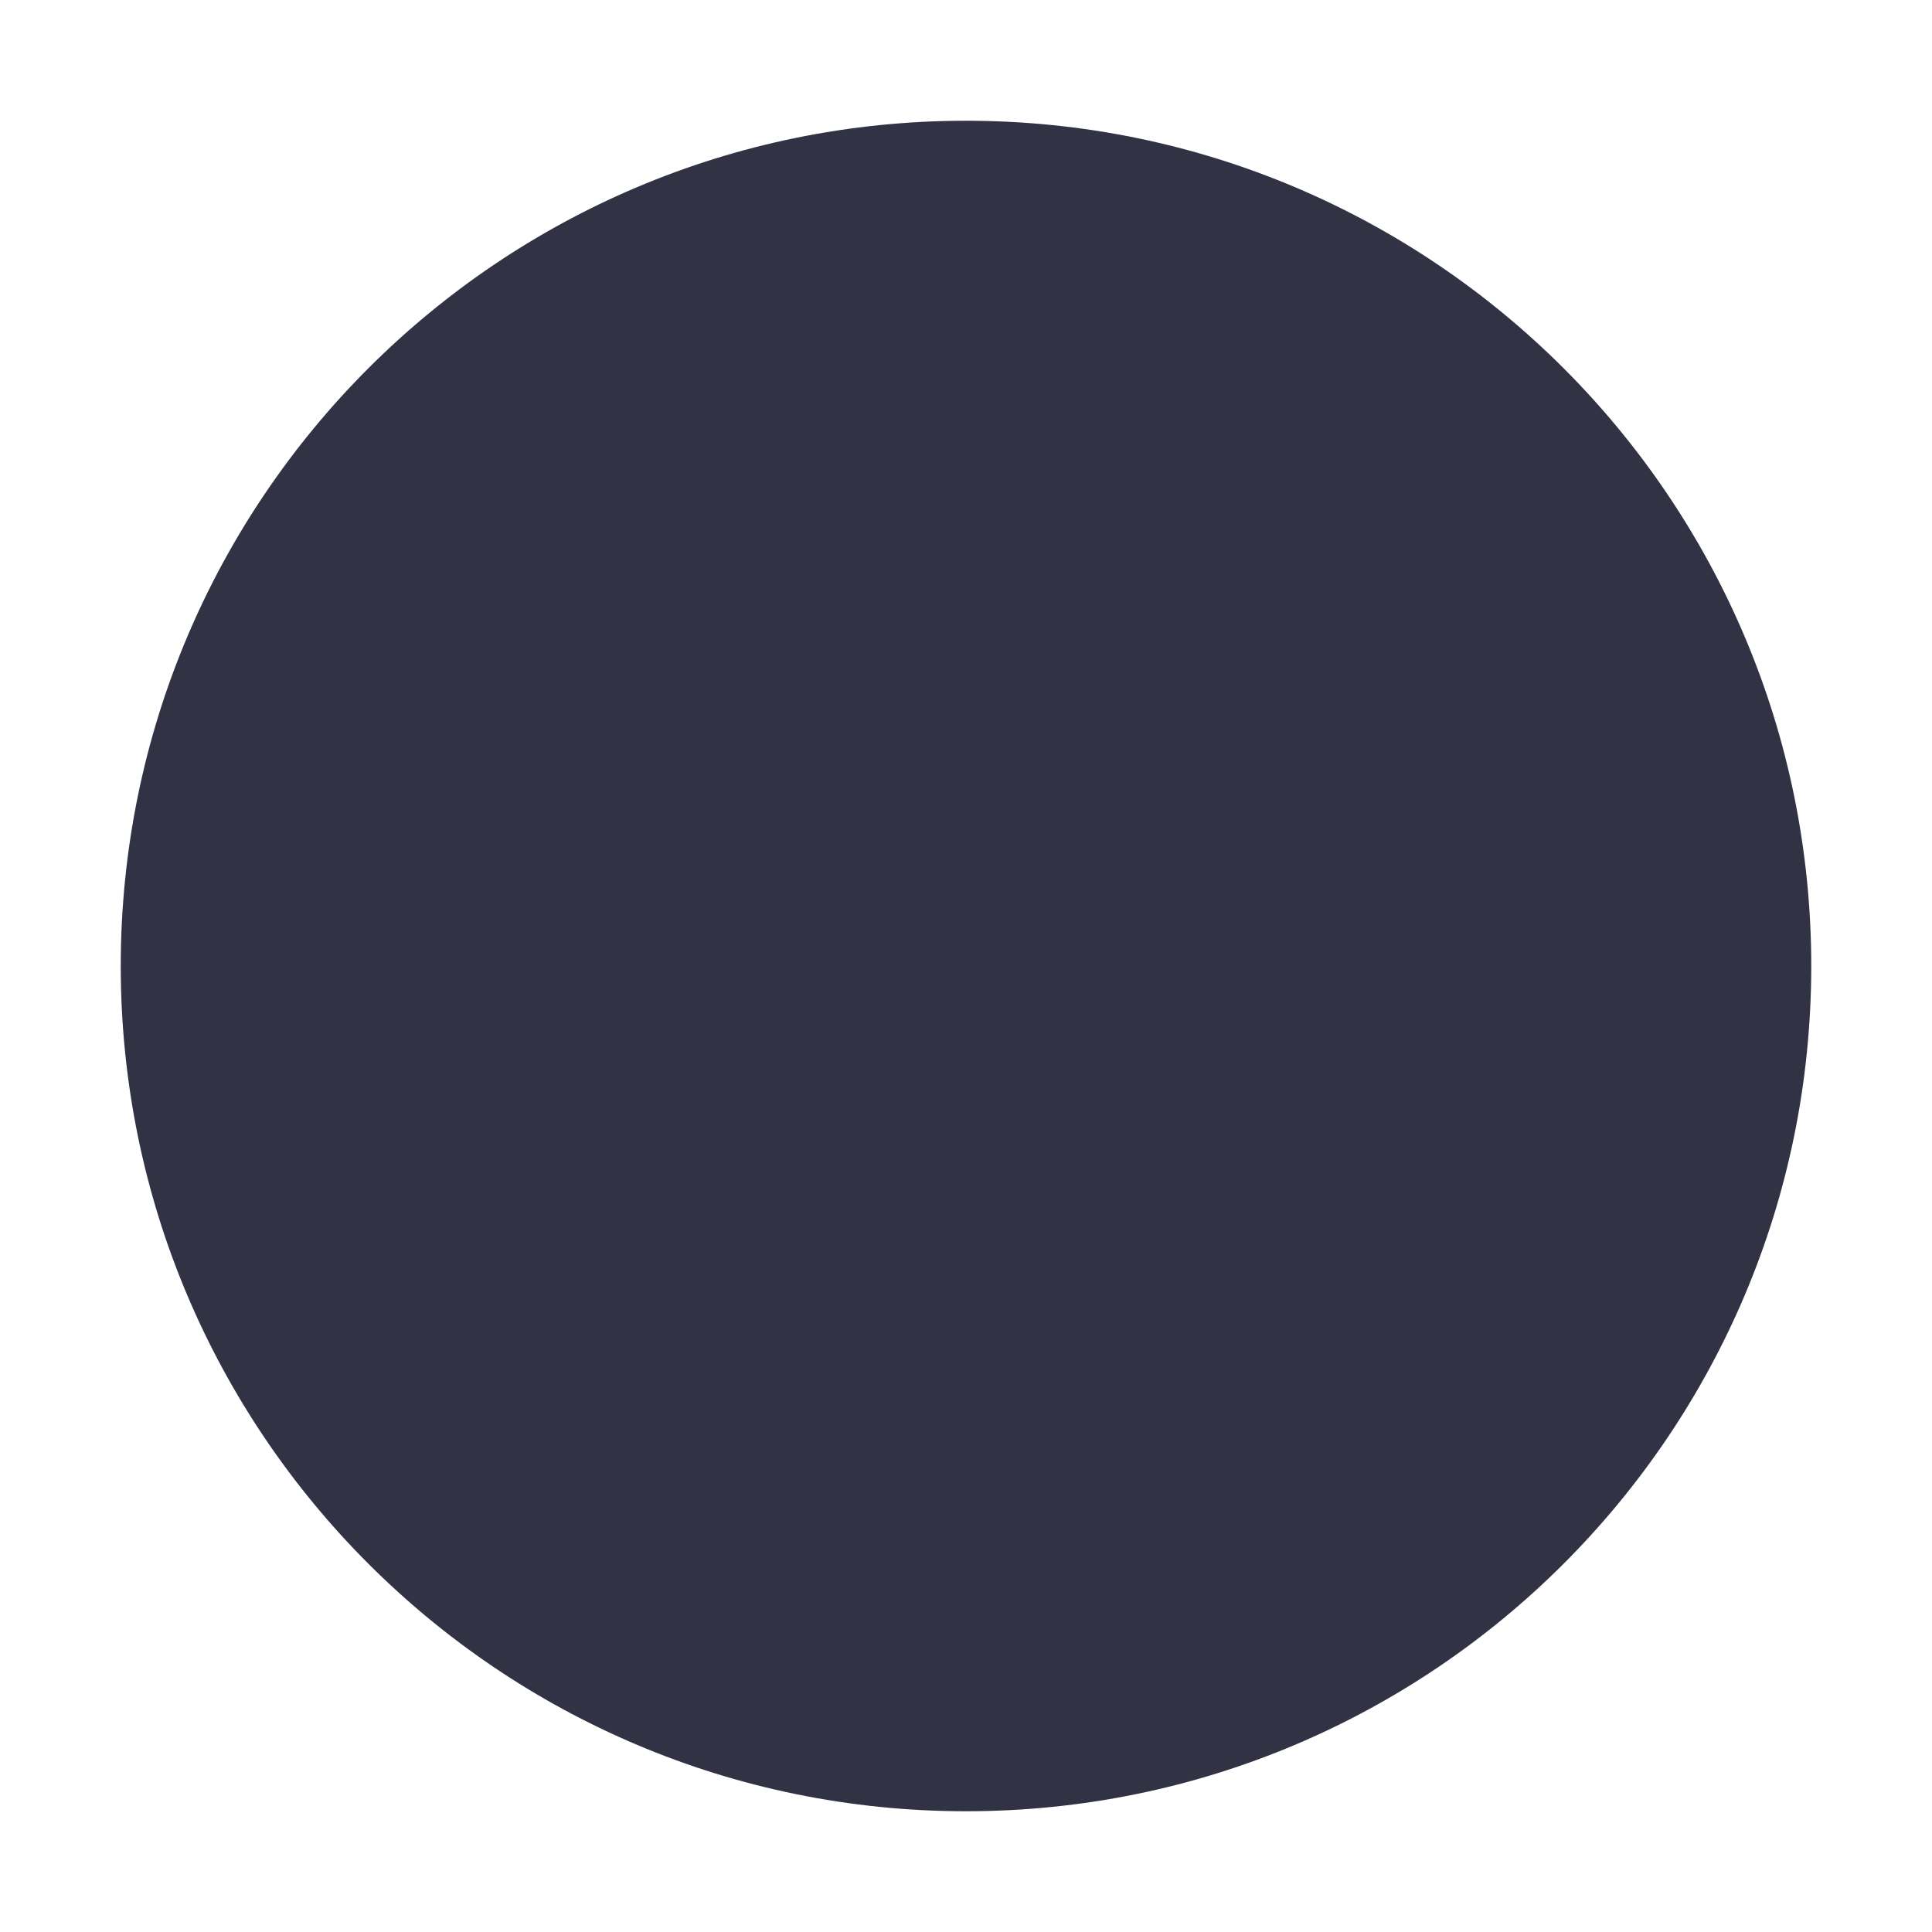
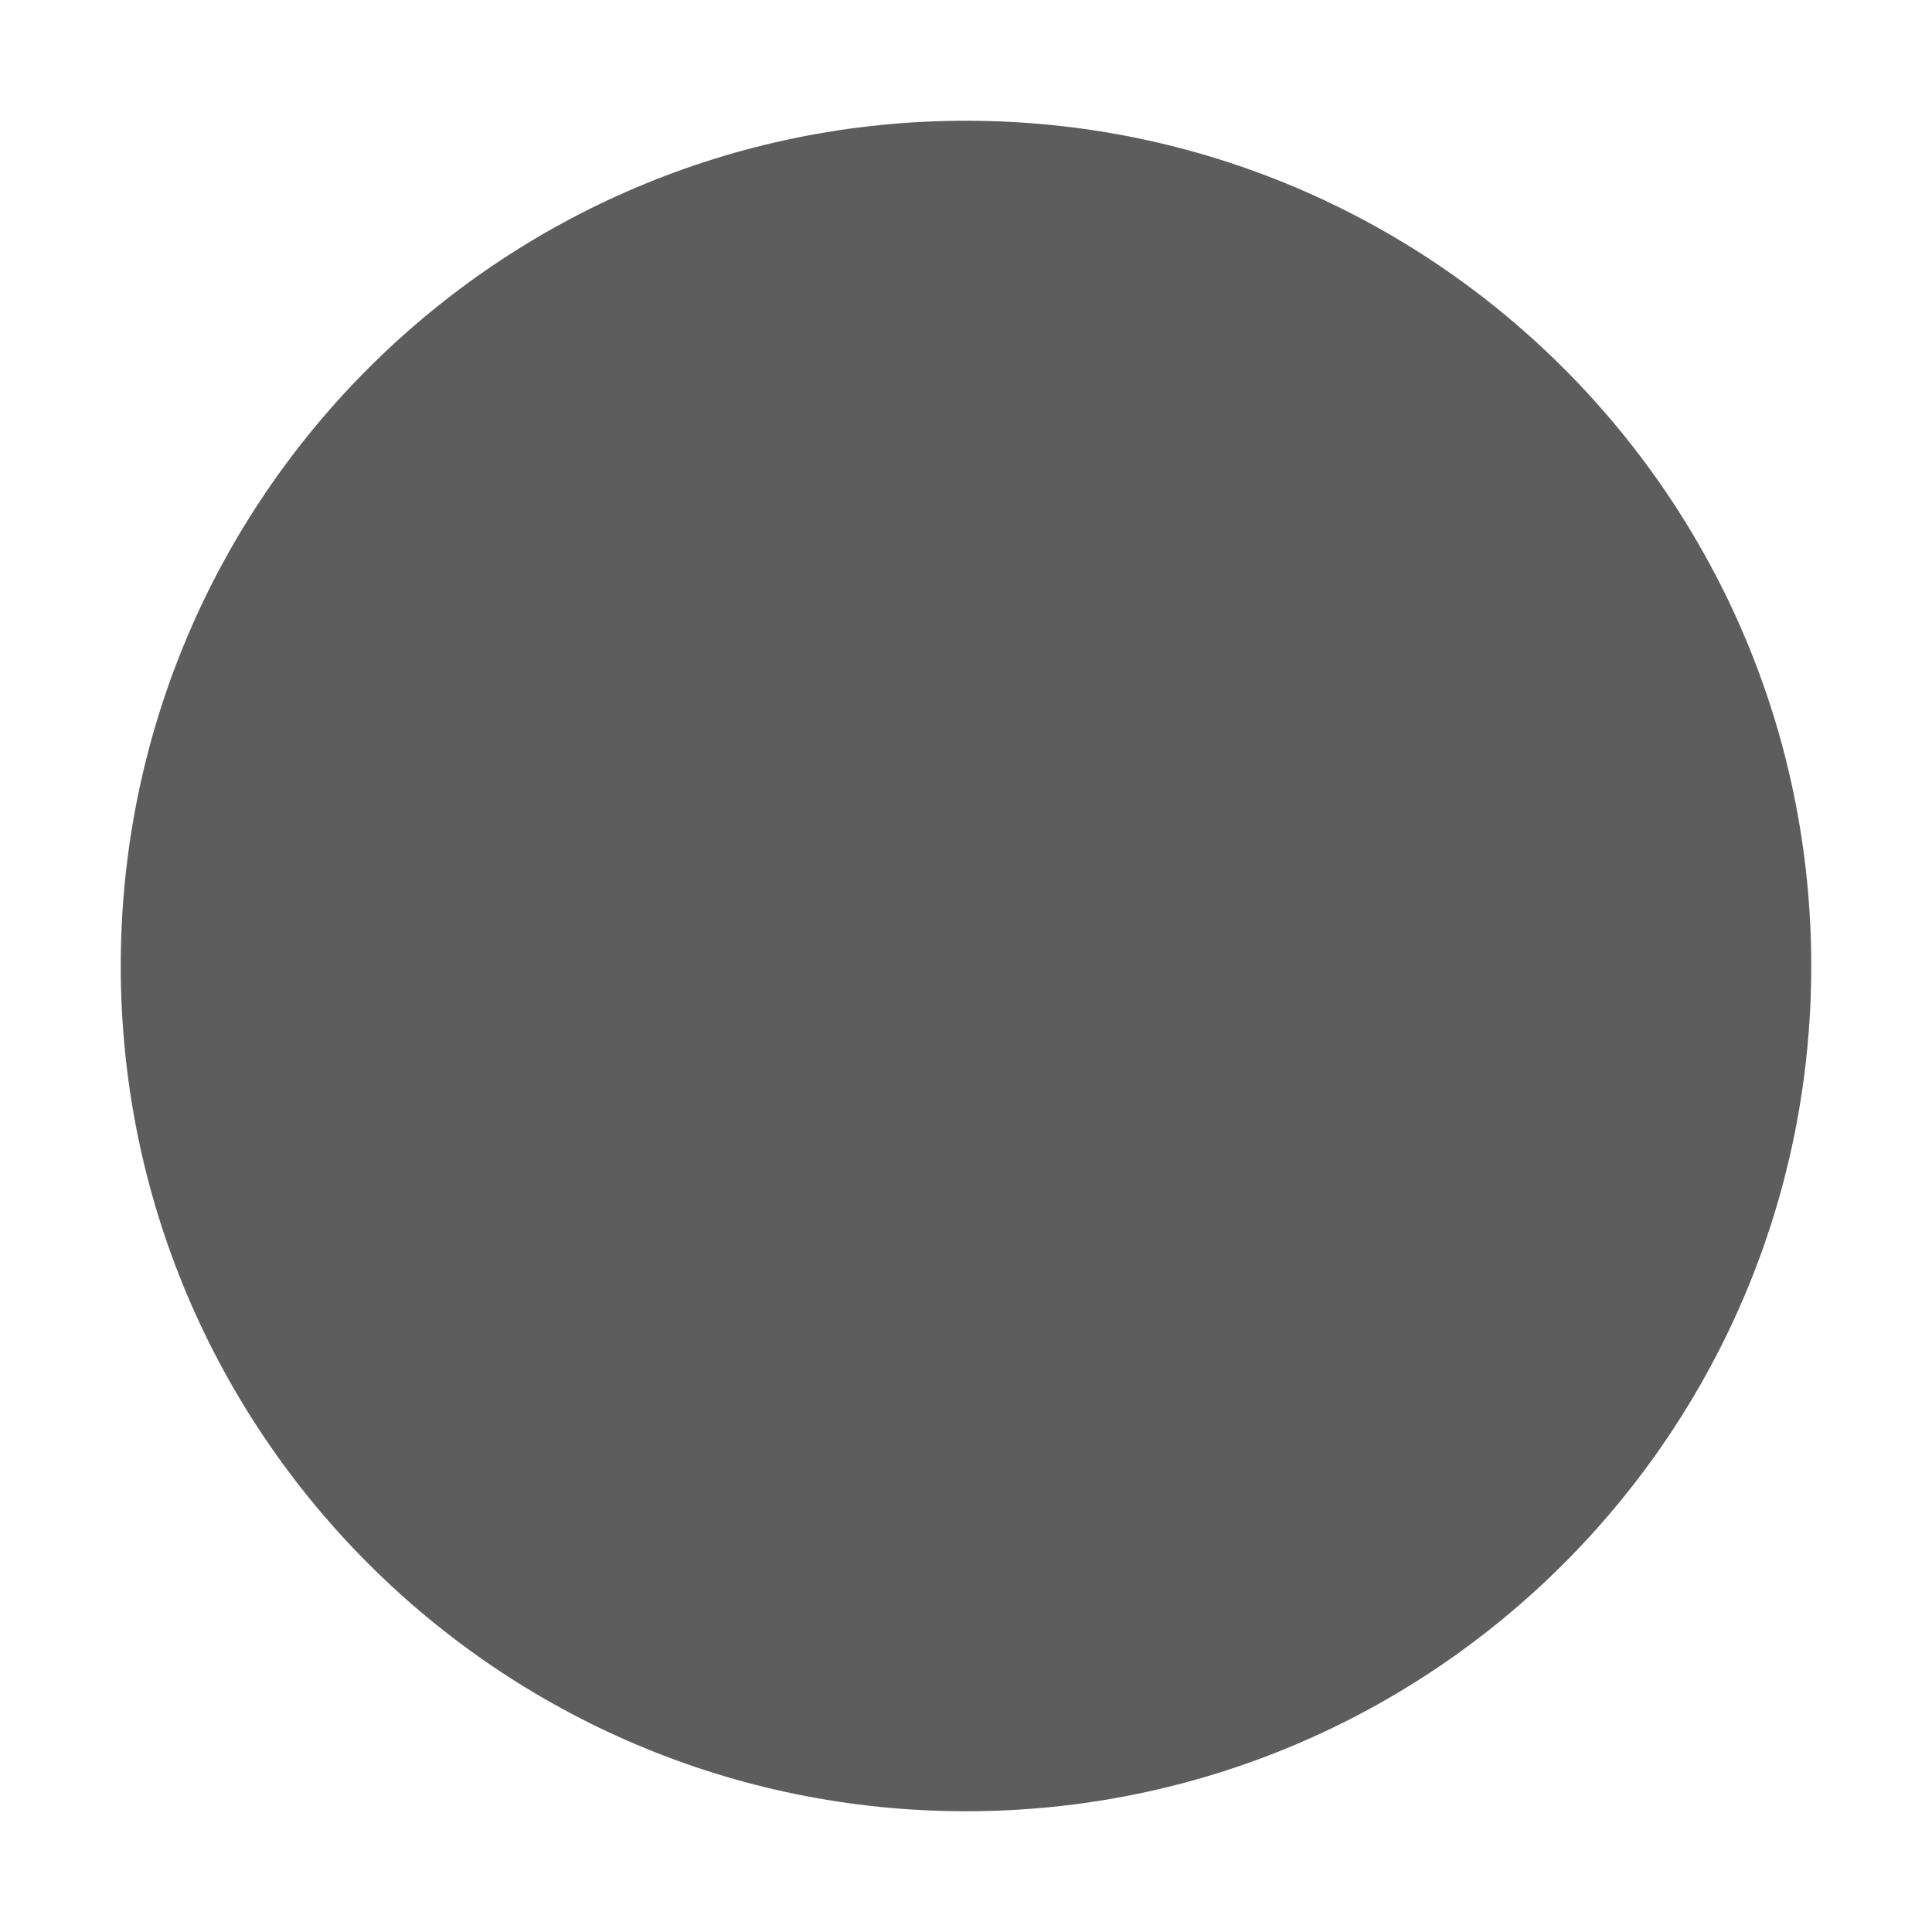
<svg xmlns="http://www.w3.org/2000/svg" width="16" height="16" version="1.1">
  <g id="titlebutton-minimize-backdrop" transform="translate(-253 268.64)">
    <rect x="253" y="-268.64" width="16" height="16" ry="1.6931e-5" opacity="0" stroke-width=".474" style="paint-order:markers stroke fill" />
    <g transform="translate(254,-267.64)" enable-background="new">
      <g transform="translate(-5,-1033.4)" fill-rule="evenodd">
-         <path d="m12 1047.4c3.866 0 7-3.134 7-7s-3.134-7-7-7c-3.866 0-7 3.134-7 7s3.134 7 7 7" fill="#313244" />
+         <path d="m12 1047.4c3.866 0 7-3.134 7-7s-3.134-7-7-7c-3.866 0-7 3.134-7 7s3.134 7 7 7" fill="#5d5d5d" />
      </g>
    </g>
  </g>
</svg>
